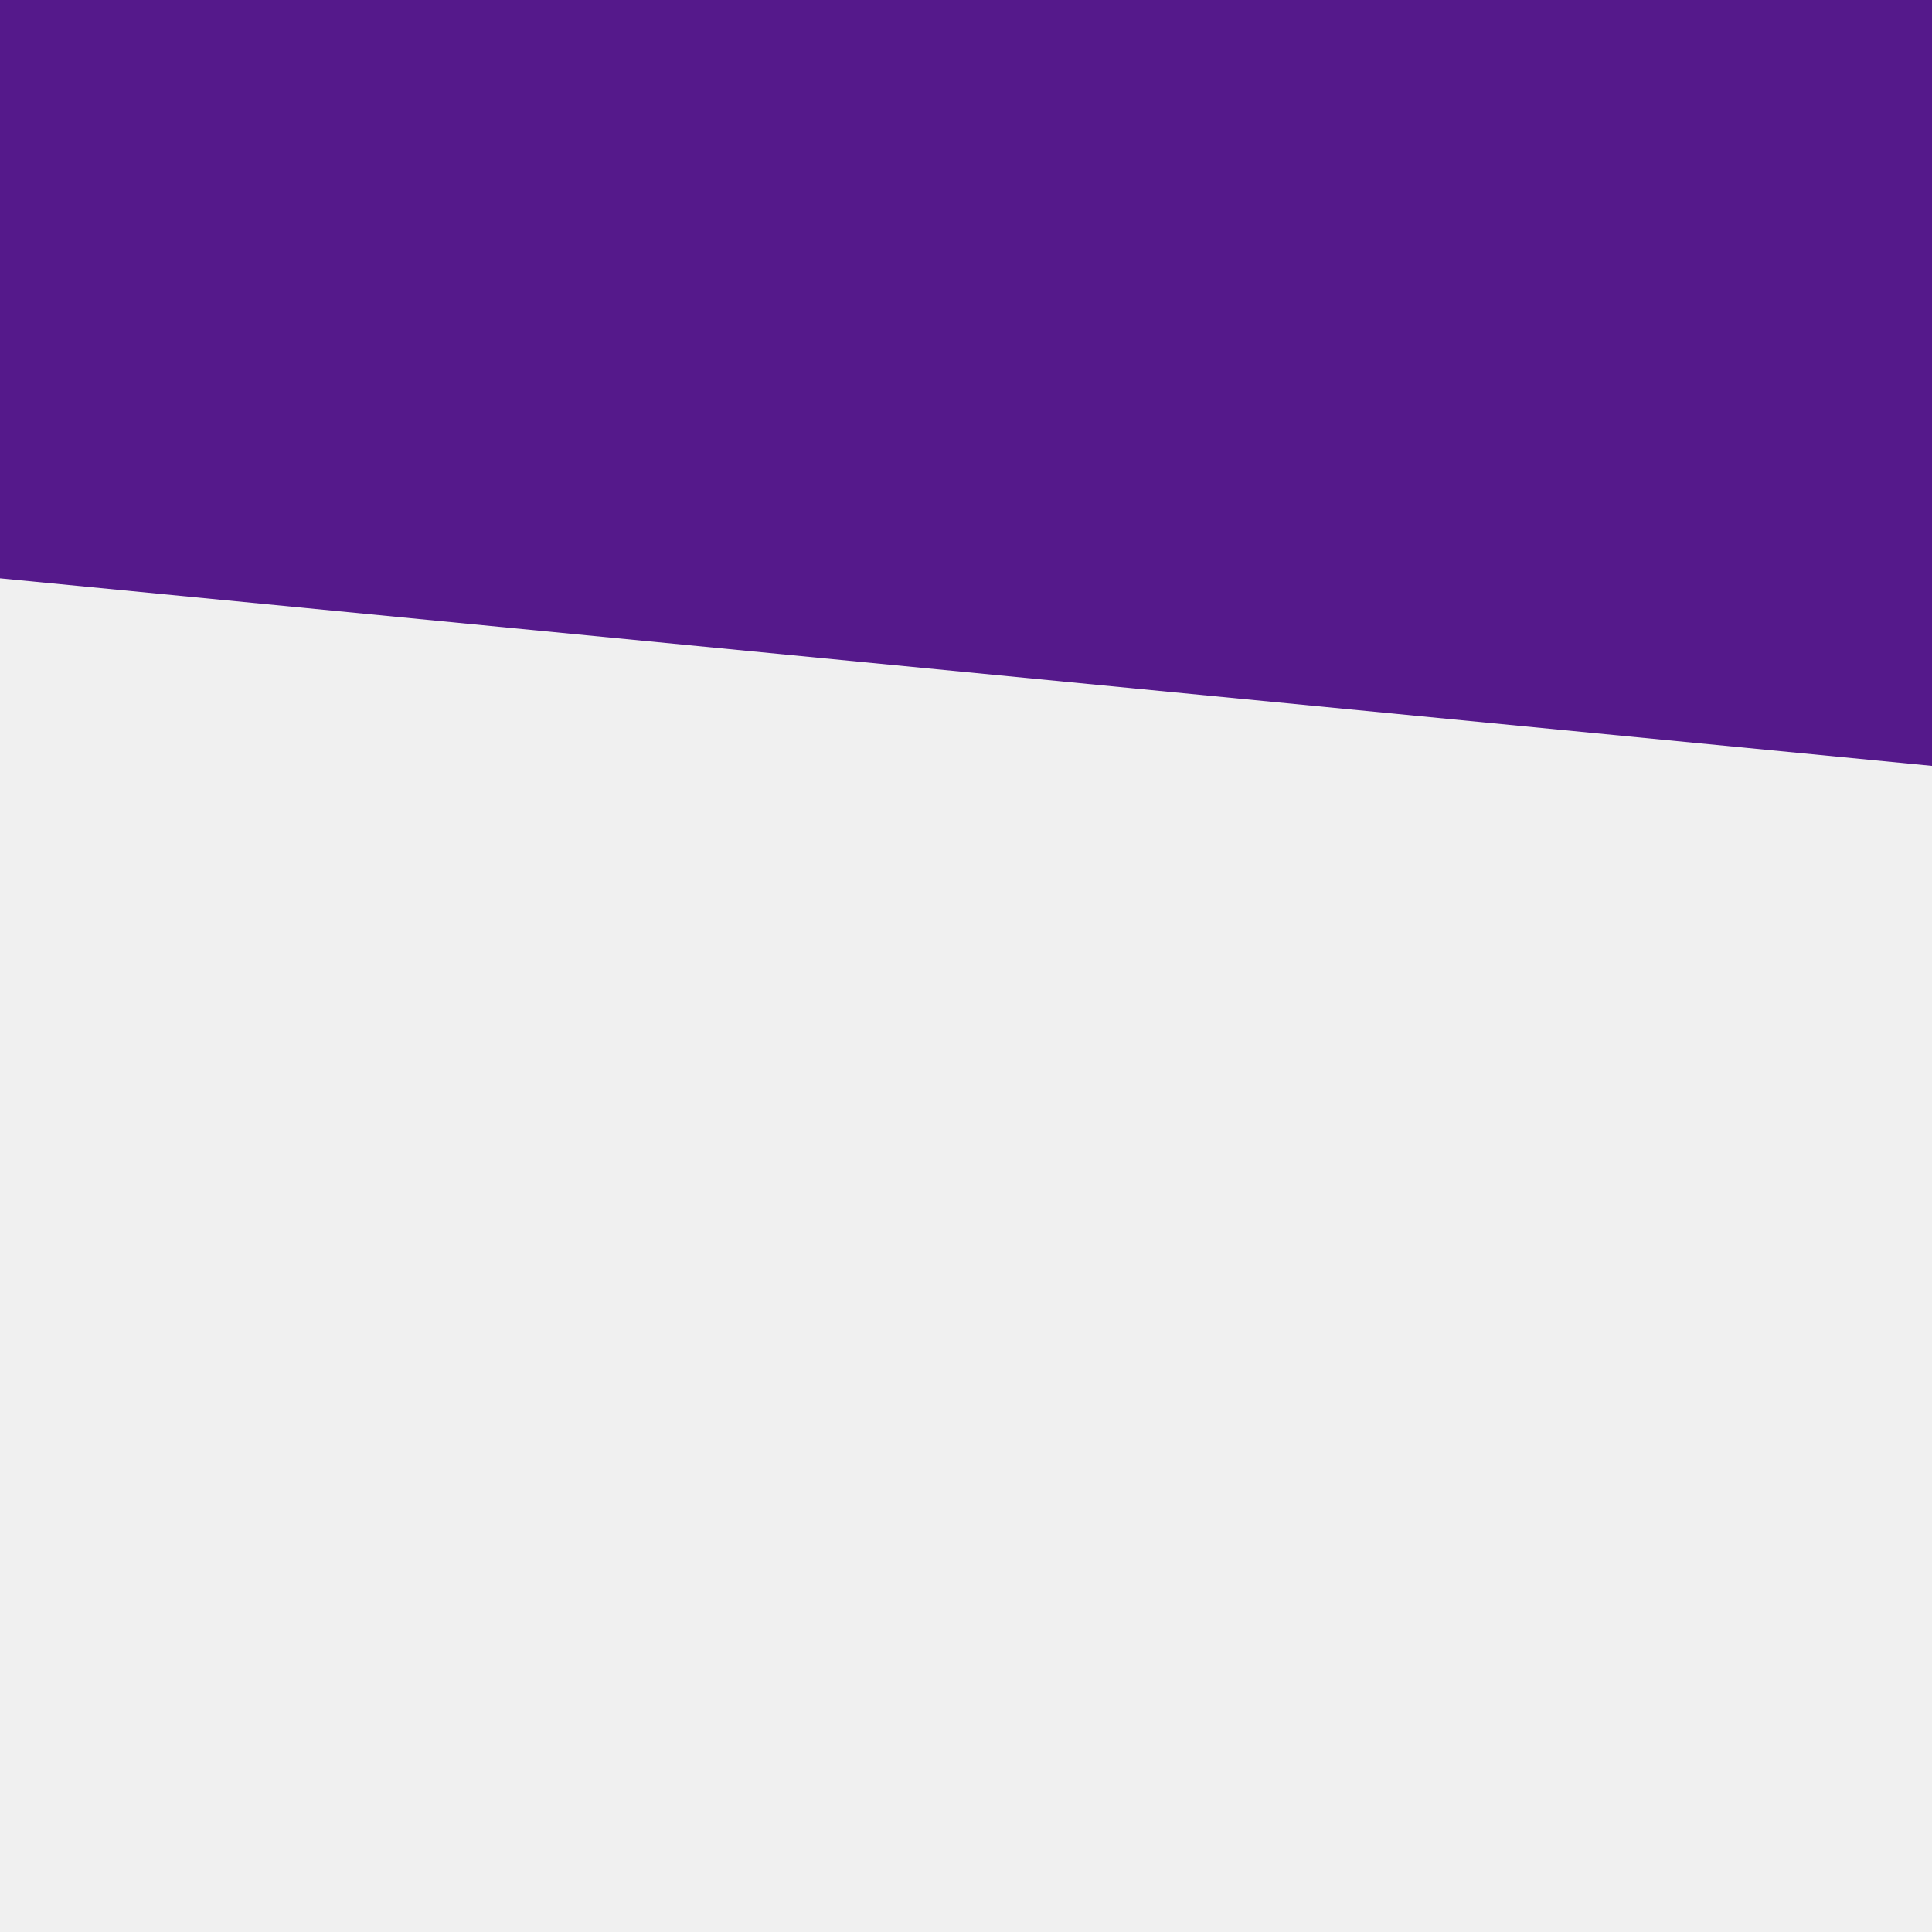
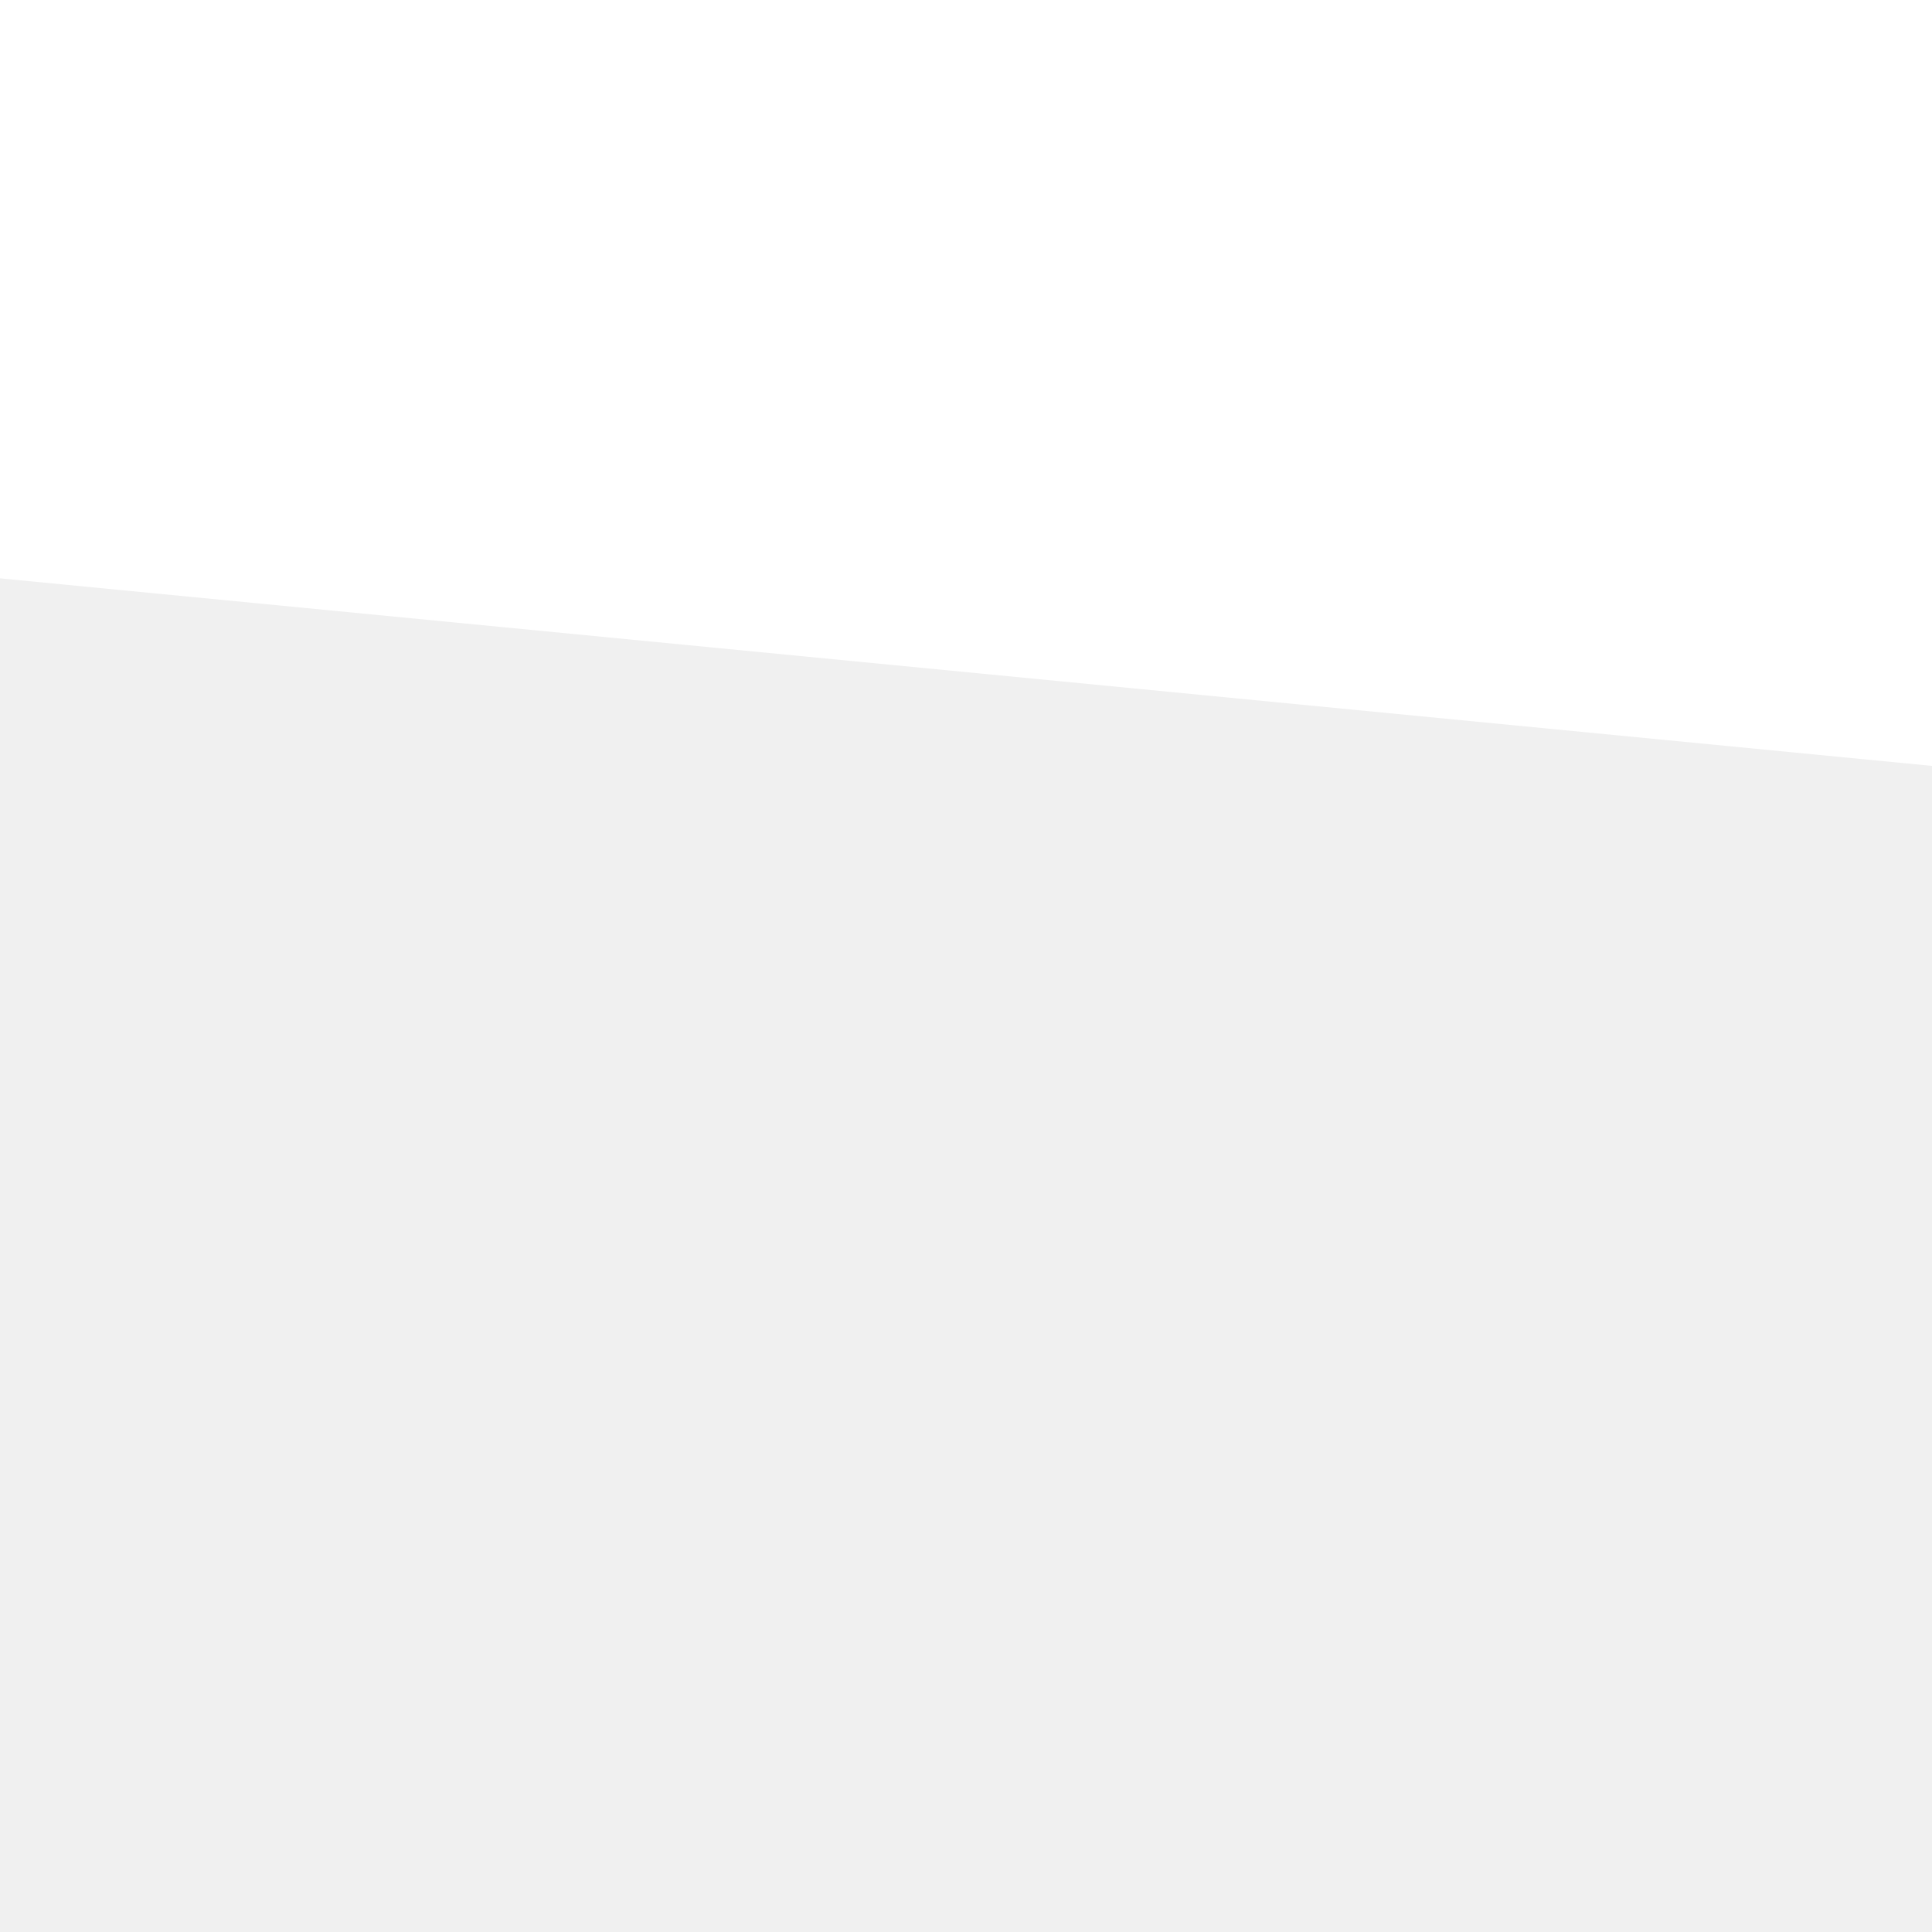
<svg xmlns="http://www.w3.org/2000/svg" xmlns:xlink="http://www.w3.org/1999/xlink" version="1.1" preserveAspectRatio="xMidYMid meet" viewBox="0 0 640 640" width="380" height="380">
-   <defs>
-     <path d="M4.67 -288.49L822.65 -209.08L776.44 266.95L-41.54 187.55L4.67 -288.49Z" id="i1mzDr05ID" />
+   <defs fill="#ffffff">
+     <path d="M4.67 -288.49L822.65 -209.08L776.44 266.95L-41.54 187.55L4.67 -288.49Z" id="i1mzDr05ID" fill="#ffffff" />
  </defs>
  <g>
    <g>
      <g>
-         <use xlink:href="#i1mzDr05ID" opacity="1" fill="#55198b" />
+         <use xlink:href="#i1mzDr05ID" opacity="1" fill="#000000" />
      </g>
    </g>
  </g>
</svg>
